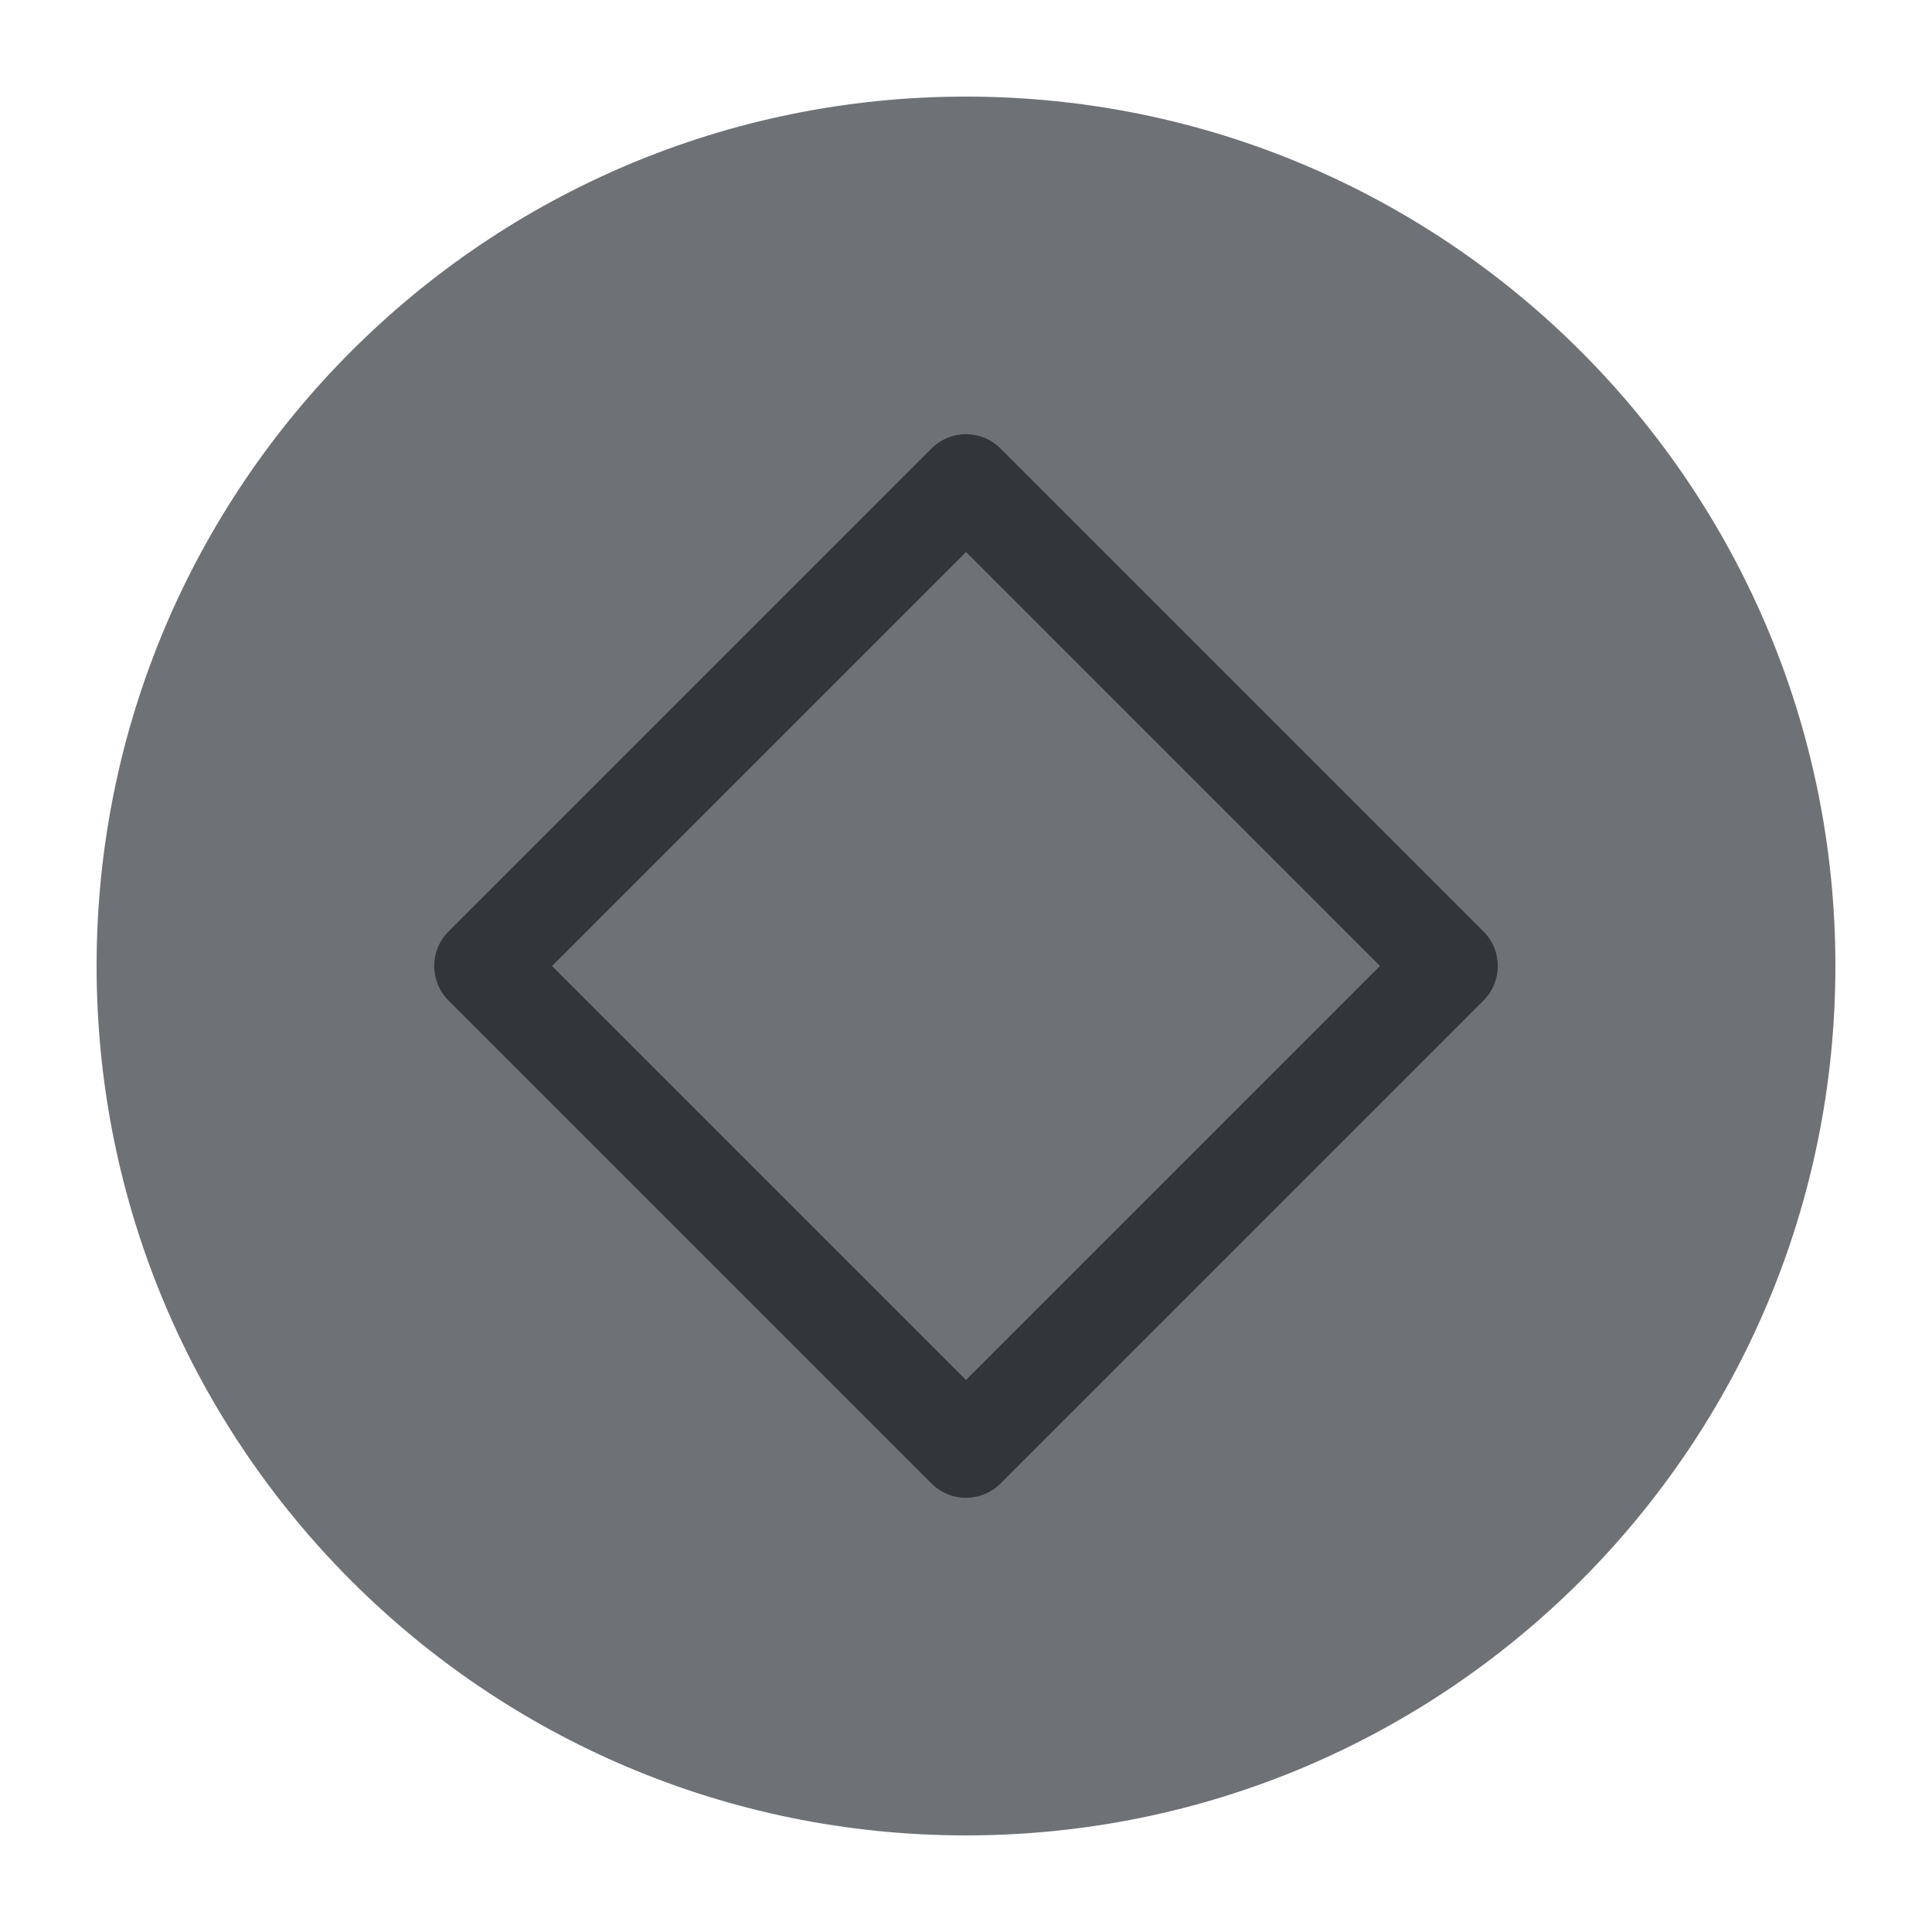
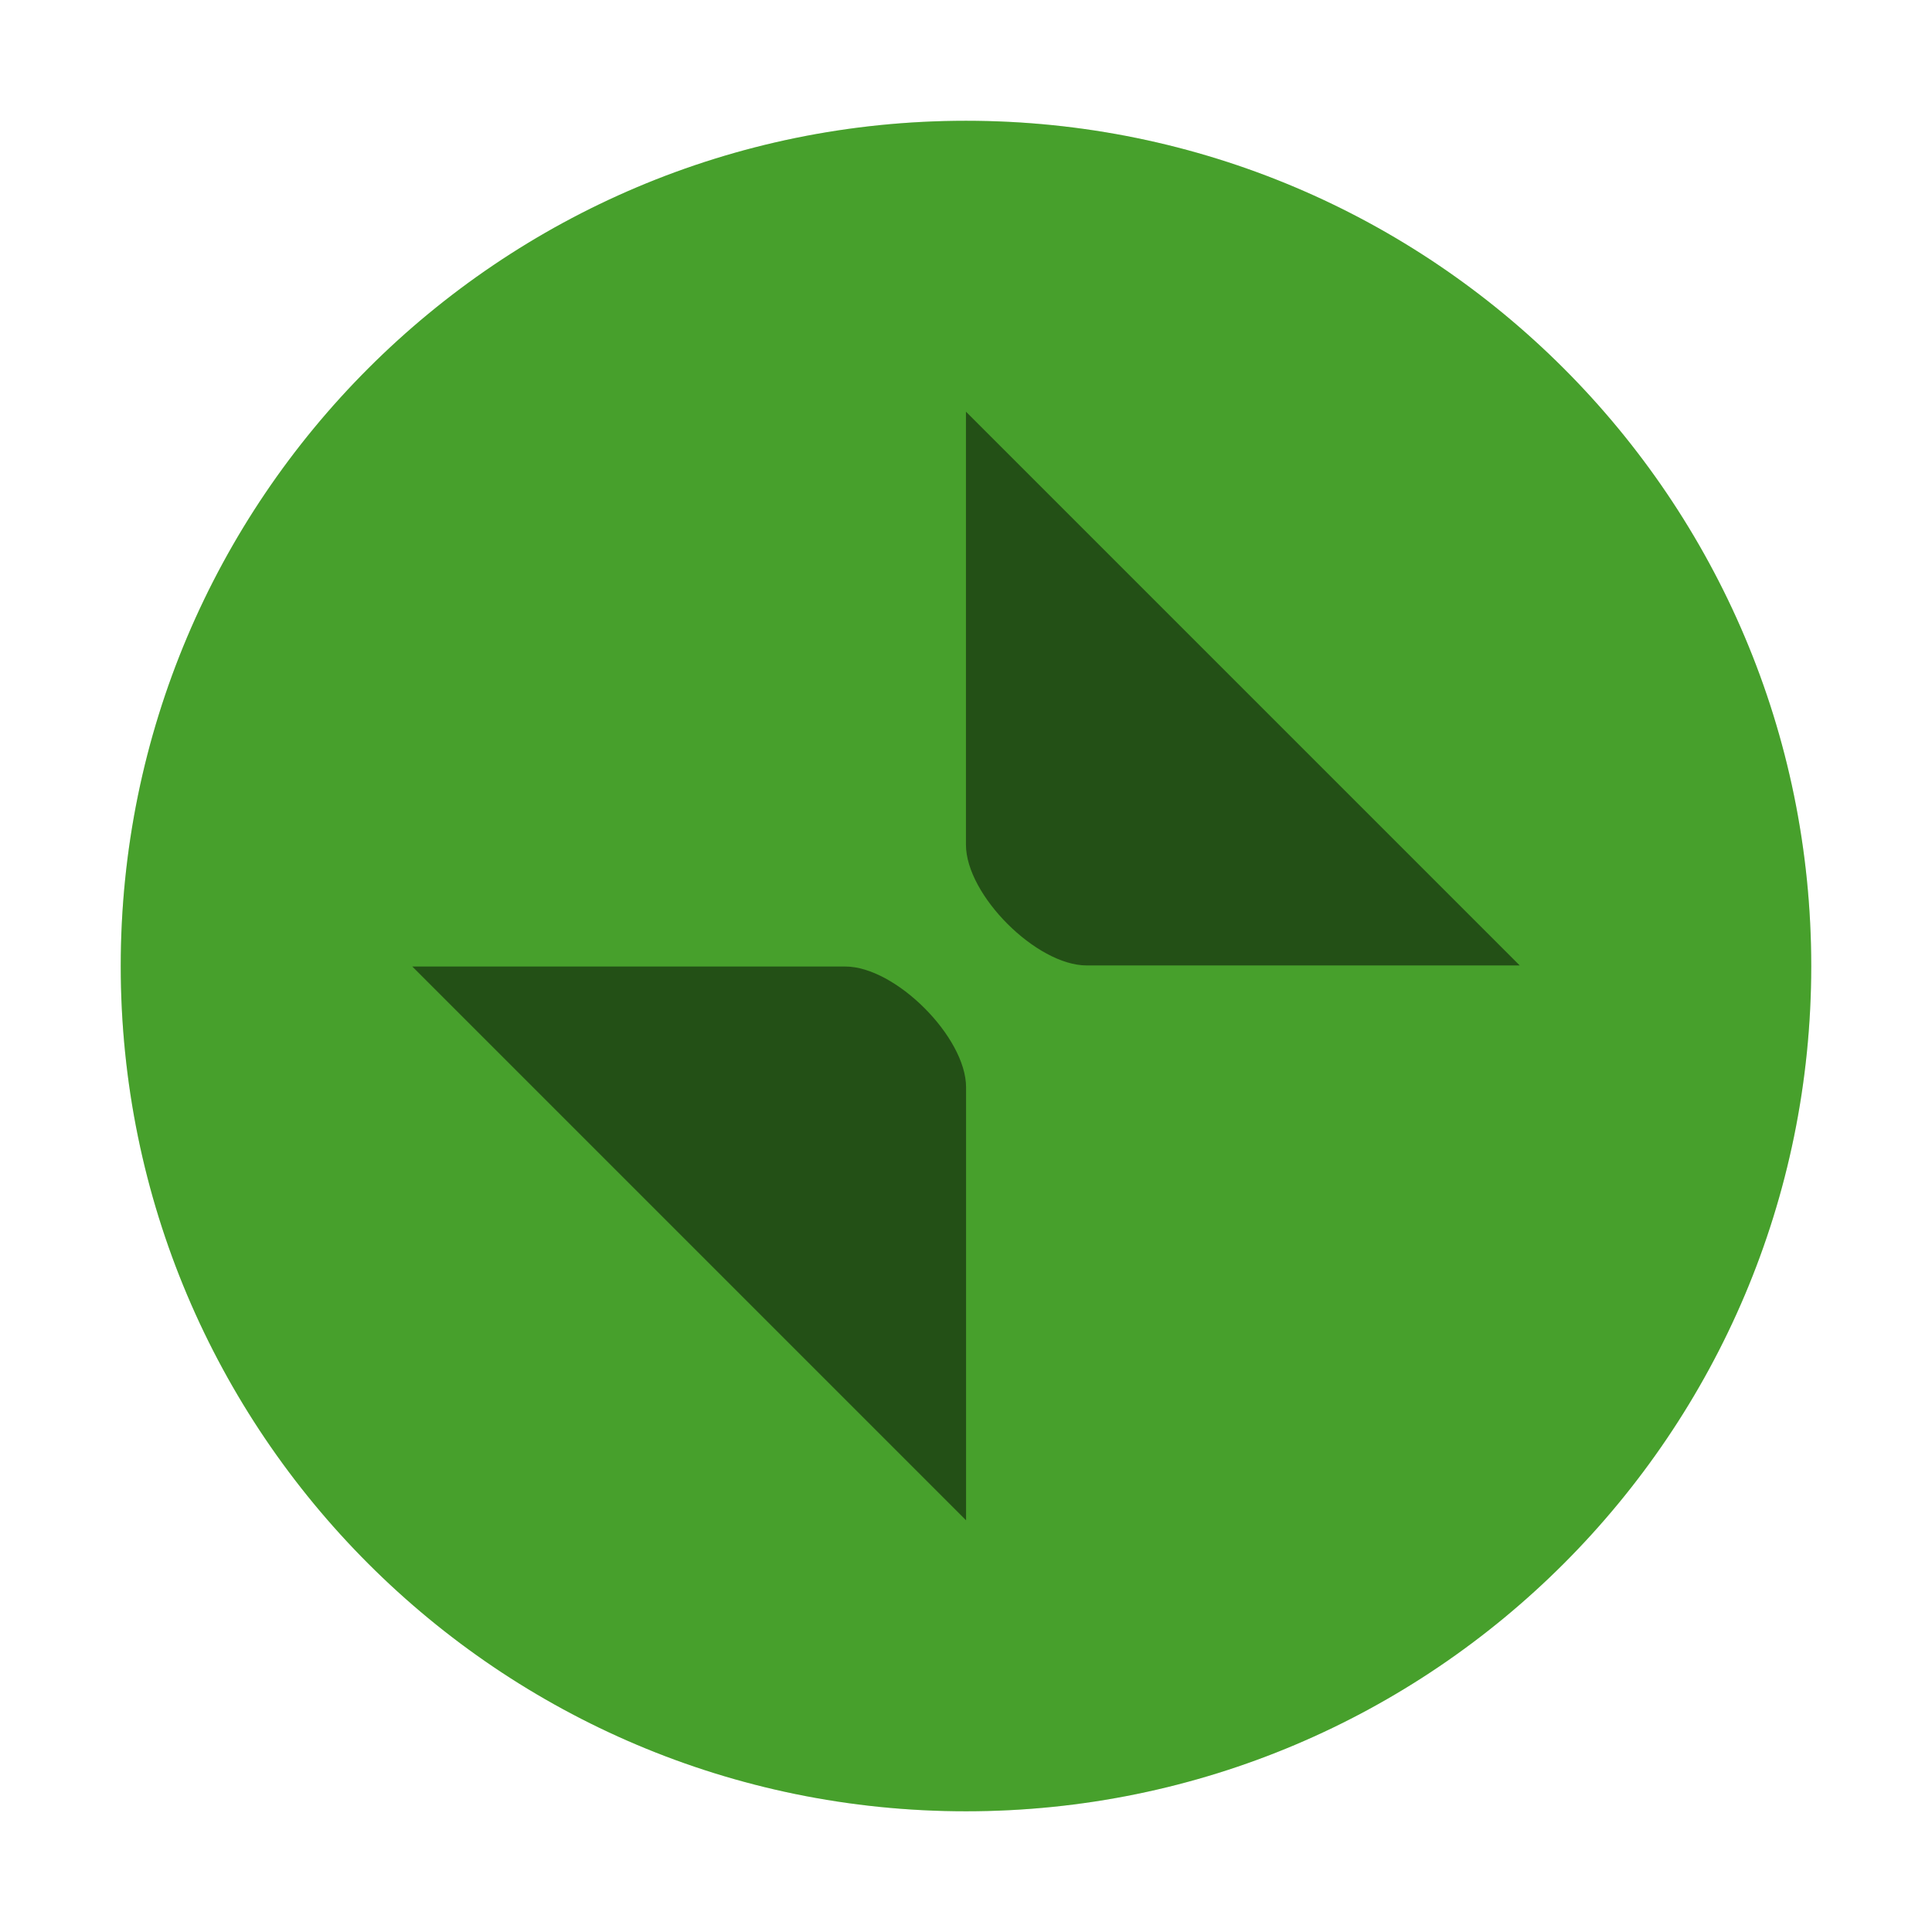
<svg xmlns="http://www.w3.org/2000/svg" viewBox="0 0 50 50" version="1.2" baseProfile="tiny">
  <defs>
</defs>
  <g fill="none" stroke="black" stroke-width="1" fill-rule="evenodd" stroke-linecap="square" stroke-linejoin="bevel">
-     <g fill="#6e7175" fill-opacity="1" stroke="none" transform="matrix(2.5,0,0,2.5,2.5,2.5)" font-family="JetBrainsMono Nerd Font" font-size="10" font-weight="400" font-style="normal">
-       <circle cx="9" cy="9" r="9" />
+     <g fill="#000000" fill-opacity="1" stroke="none" transform="matrix(3.125,0,0,3.125,-978.125,595.743)" font-family="SF Pro" font-size="10" font-weight="400" font-style="normal" opacity="0">
+       <rect x="313" y="-190.638" width="16" height="16" />
    </g>
-     <g fill="none" stroke="#31363b" stroke-opacity="1" stroke-width="1.01" stroke-linecap="round" stroke-linejoin="round" transform="matrix(2.5,0,0,2.5,2.5,2.5)" font-family="JetBrainsMono Nerd Font" font-size="10" font-weight="400" font-style="normal">
-       <path vector-effect="none" fill-rule="evenodd" d="M4,9 L9,4 L14,9 L9,14 L4,9" />
+     <g fill="#59c837" fill-opacity="1" stroke="none" transform="matrix(3.125,0,0,3.125,-994.444,623.182)" font-family="SF Pro" font-size="10" font-weight="400" font-style="normal">
+       <path vector-effect="none" fill-rule="evenodd" d="M326.222,-184.418 C330.088,-184.418 333.222,-187.552 333.222,-191.418 C333.222,-195.284 330.088,-198.418 326.222,-198.418 C322.356,-198.418 319.222,-195.284 319.222,-191.418 C319.222,-187.552 322.356,-184.418 326.222,-184.418 " />
    </g>
-     <g fill="none" stroke="#000000" stroke-opacity="1" stroke-width="1" stroke-linecap="square" stroke-linejoin="bevel" transform="matrix(1,0,0,1,0,0)" font-family="JetBrainsMono Nerd Font" font-size="10" font-weight="400" font-style="normal">
+     <g fill="#000000" fill-opacity="1" stroke="none" transform="matrix(3.125,0,0,3.125,-994.42,704.673)" font-family="SF Pro" font-size="10" font-weight="400" font-style="normal" opacity="0.5">
+       <path vector-effect="none" fill-rule="nonzero" d="M326.214,-222.086 L326.214,-218.5 C326.214,-218.084 326.798,-217.5 327.214,-217.5 L330.8,-217.5 L326.214,-222.086" />
+     </g>
+     <g fill="#000000" fill-opacity="1" stroke="none" transform="matrix(3.125,0,0,3.125,-994.42,704.673)" font-family="SF Pro" font-size="10" font-weight="400" font-style="normal" opacity="0.5">
+       <path vector-effect="none" fill-rule="nonzero" d="M326.215,-212.905 L326.215,-216.491 C326.215,-216.906 325.63,-217.491 325.215,-217.491 L321.629,-217.491 L326.215,-212.905" />
+     </g>
+     <g fill="#000000" fill-opacity="1" stroke="none" transform="matrix(3.125,0,0,3.125,-994.444,623.182)" font-family="SF Pro" font-size="10" font-weight="400" font-style="normal" opacity="0.2">
+       <path vector-effect="none" fill-rule="evenodd" d="M326.222,-184.418 C330.088,-184.418 333.222,-187.552 333.222,-191.418 C333.222,-195.284 330.088,-198.418 326.222,-198.418 C322.356,-198.418 319.222,-195.284 319.222,-191.418 C319.222,-187.552 322.356,-184.418 326.222,-184.418 " />
+     </g>
+     <g fill="none" stroke="#000000" stroke-opacity="1" stroke-width="1" stroke-linecap="square" stroke-linejoin="bevel" transform="matrix(1,0,0,1,0,0)" font-family="SF Pro" font-size="10" font-weight="400" font-style="normal">
</g>
  </g>
</svg>
